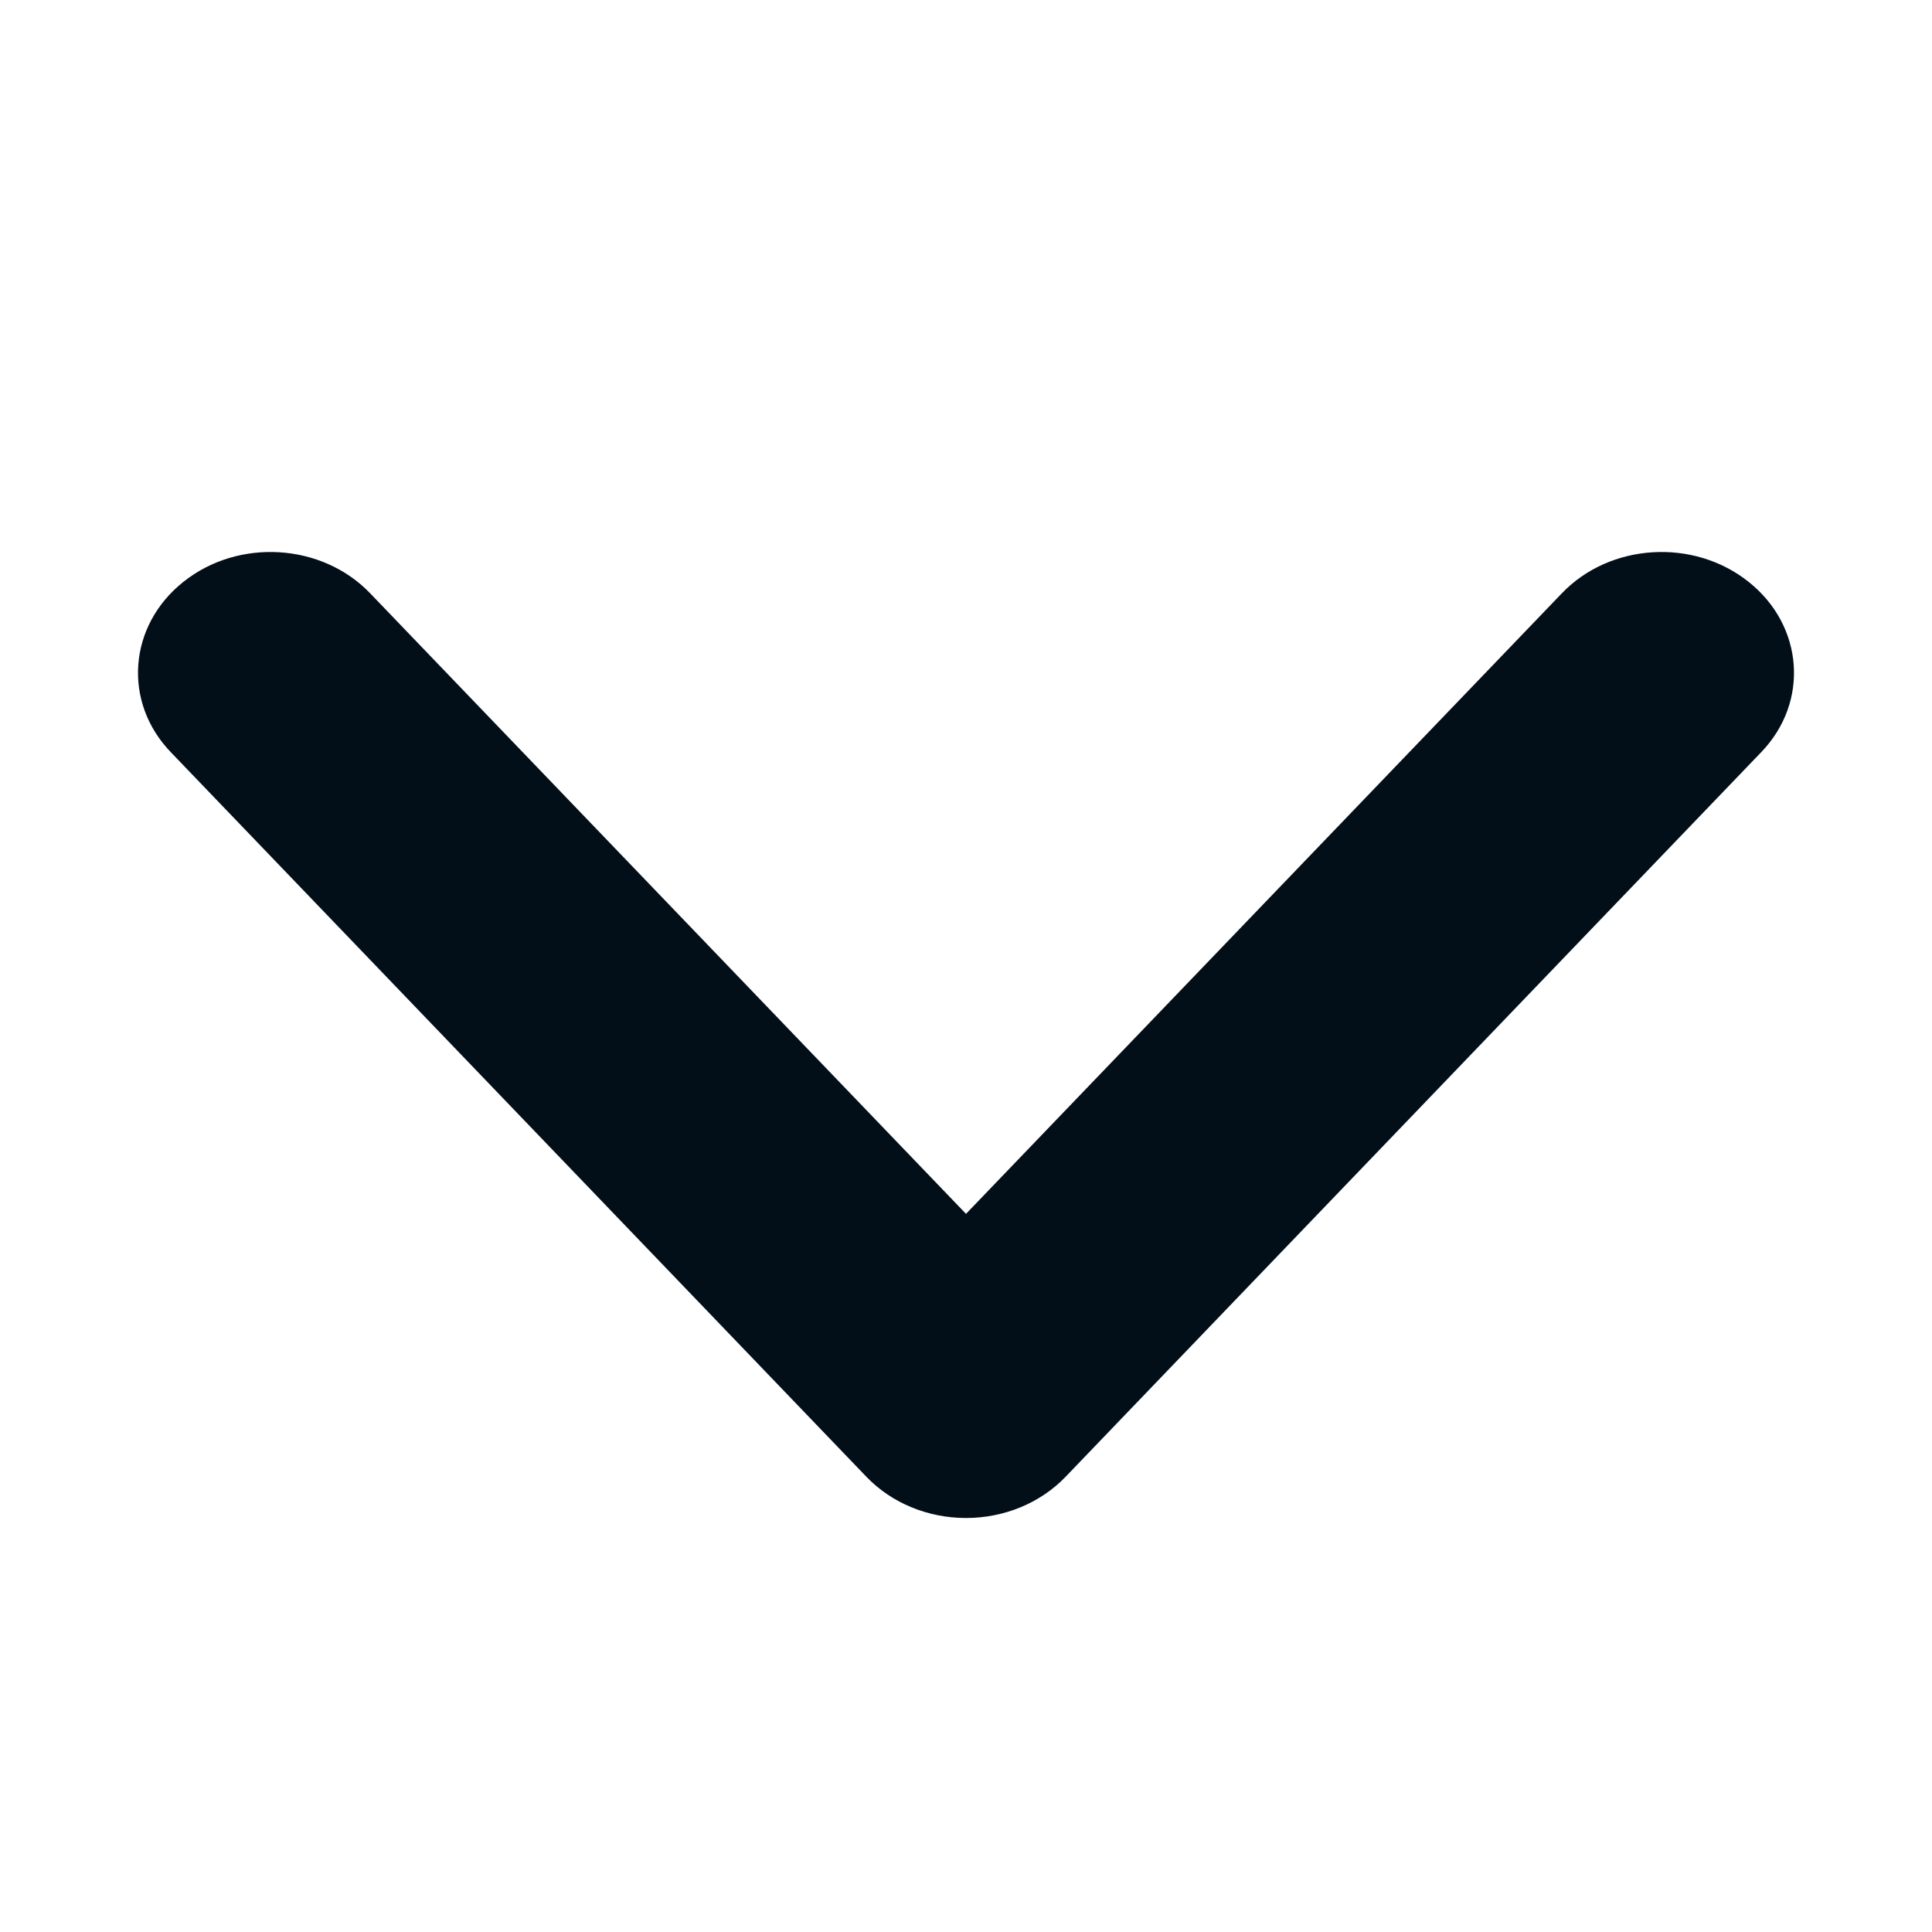
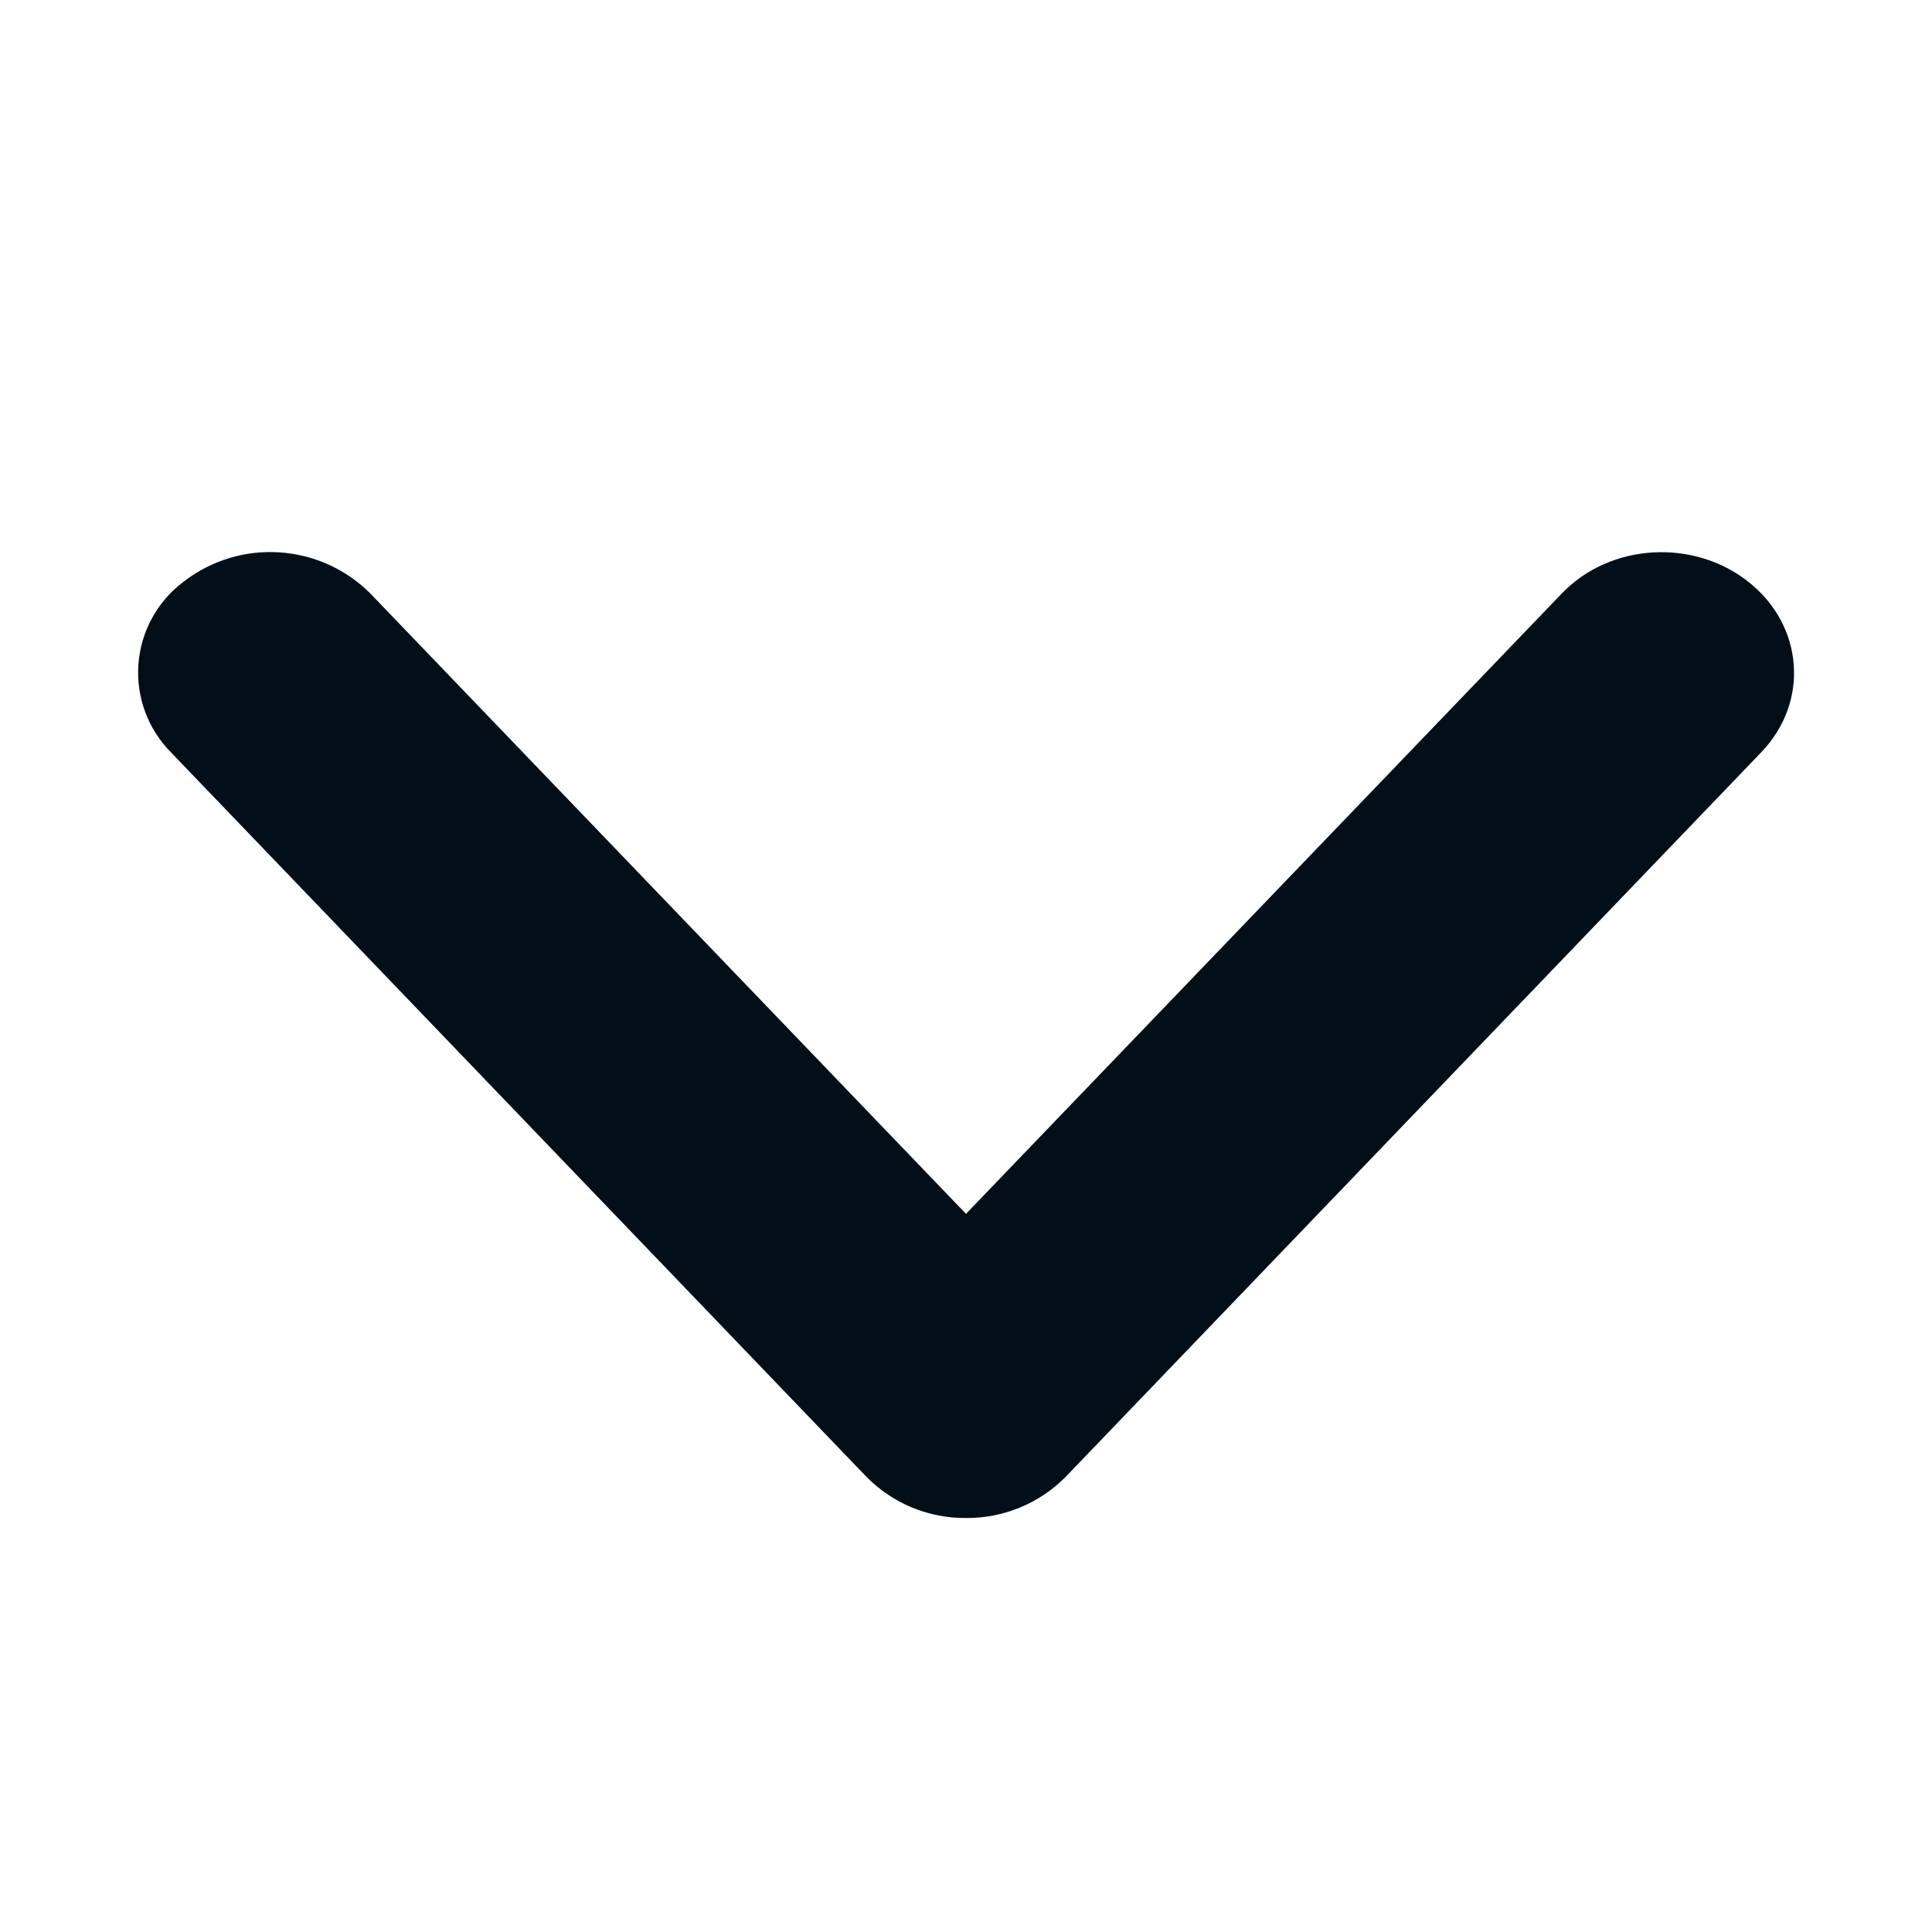
- <svg xmlns="http://www.w3.org/2000/svg" width="14" height="14" viewBox="0 0 14 14" fill="none">
-   <path fill-rule="evenodd" clip-rule="evenodd" d="M1.328 4.217C1.727 3.898 2.333 3.935 2.682 4.299L7 8.796L11.318 4.299C11.667 3.935 12.273 3.898 12.672 4.217C13.071 4.535 13.112 5.088 12.762 5.451L7.722 10.701C7.54 10.891 7.277 11 7 11C6.723 11 6.46 10.891 6.278 10.701L1.238 5.451C0.888 5.088 0.929 4.535 1.328 4.217Z" fill="#020F19" />
+ <svg xmlns="http://www.w3.org/2000/svg" width="14" height="14" fill="none">
+   <path fill-rule="evenodd" clip-rule="evenodd" d="M1.328 4.217a1.026 1.026 0 011.354.082L7 8.796 11.318 4.3c.349-.364.955-.4 1.354-.082.4.318.44.87.09 1.234l-5.04 5.25A1.003 1.003 0 017 11a1 1 0 01-.722-.299l-5.04-5.25a.822.822 0 01.09-1.234z" fill="#020F19" />
</svg>
